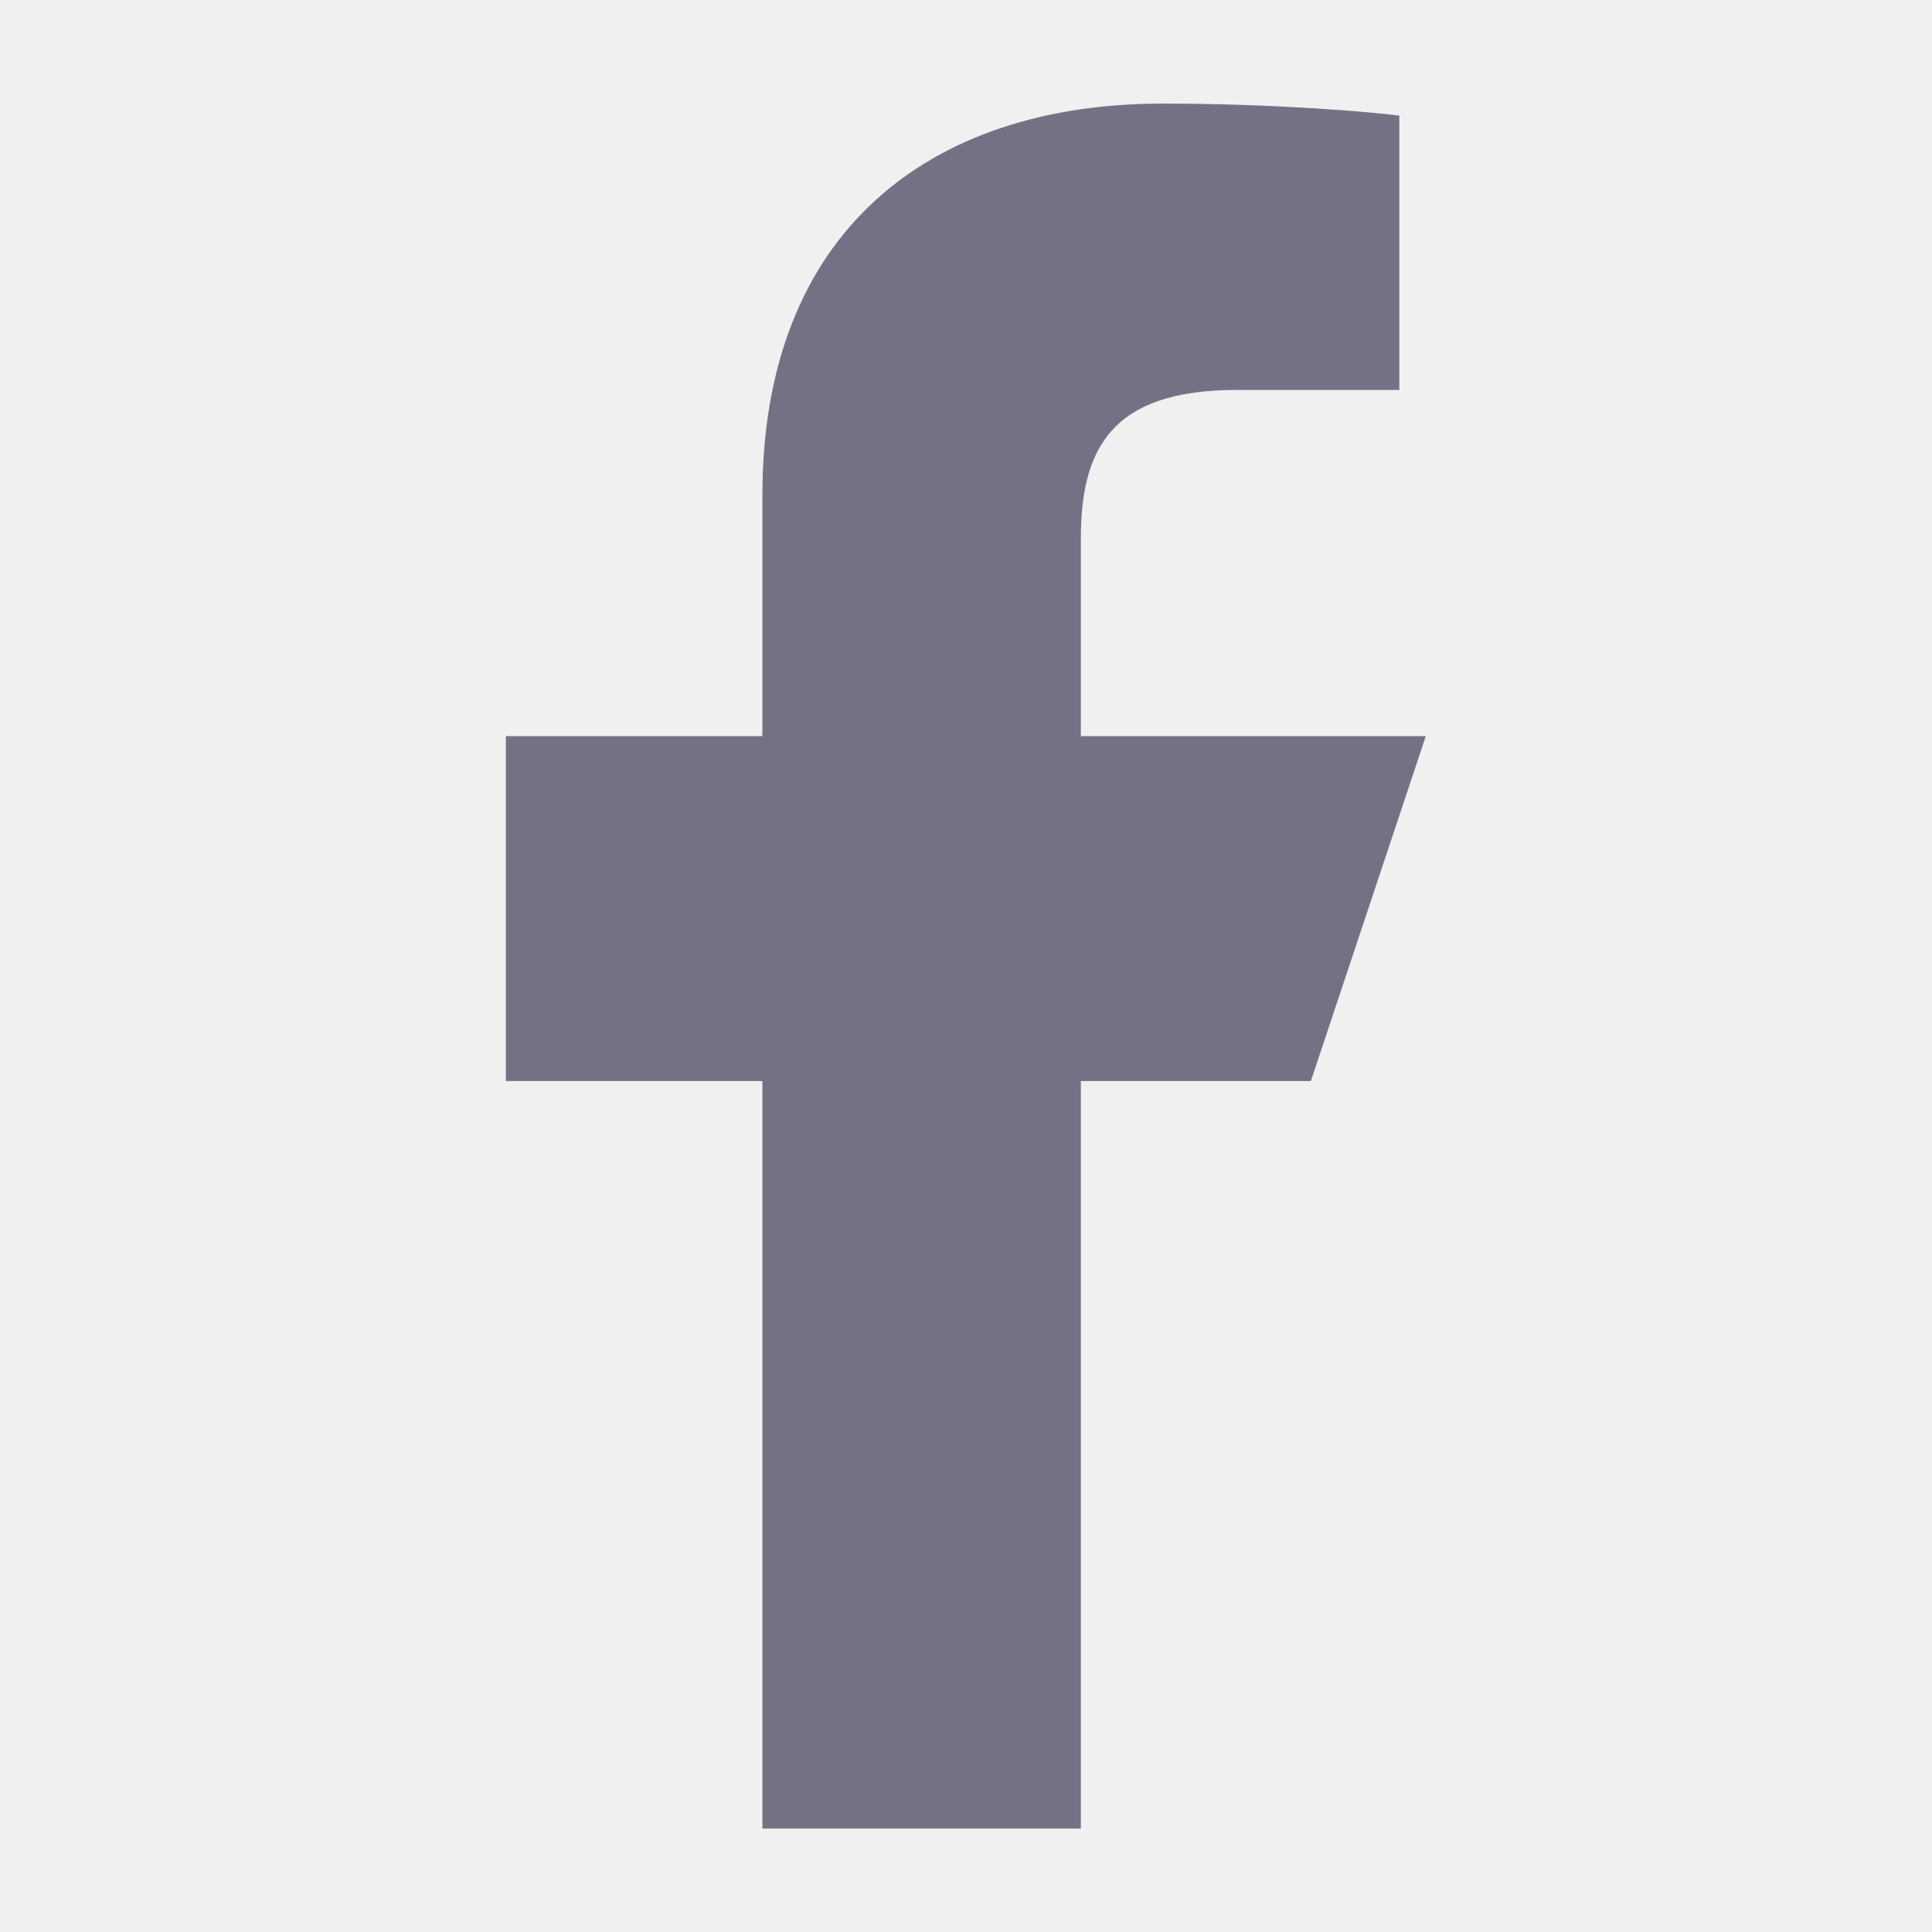
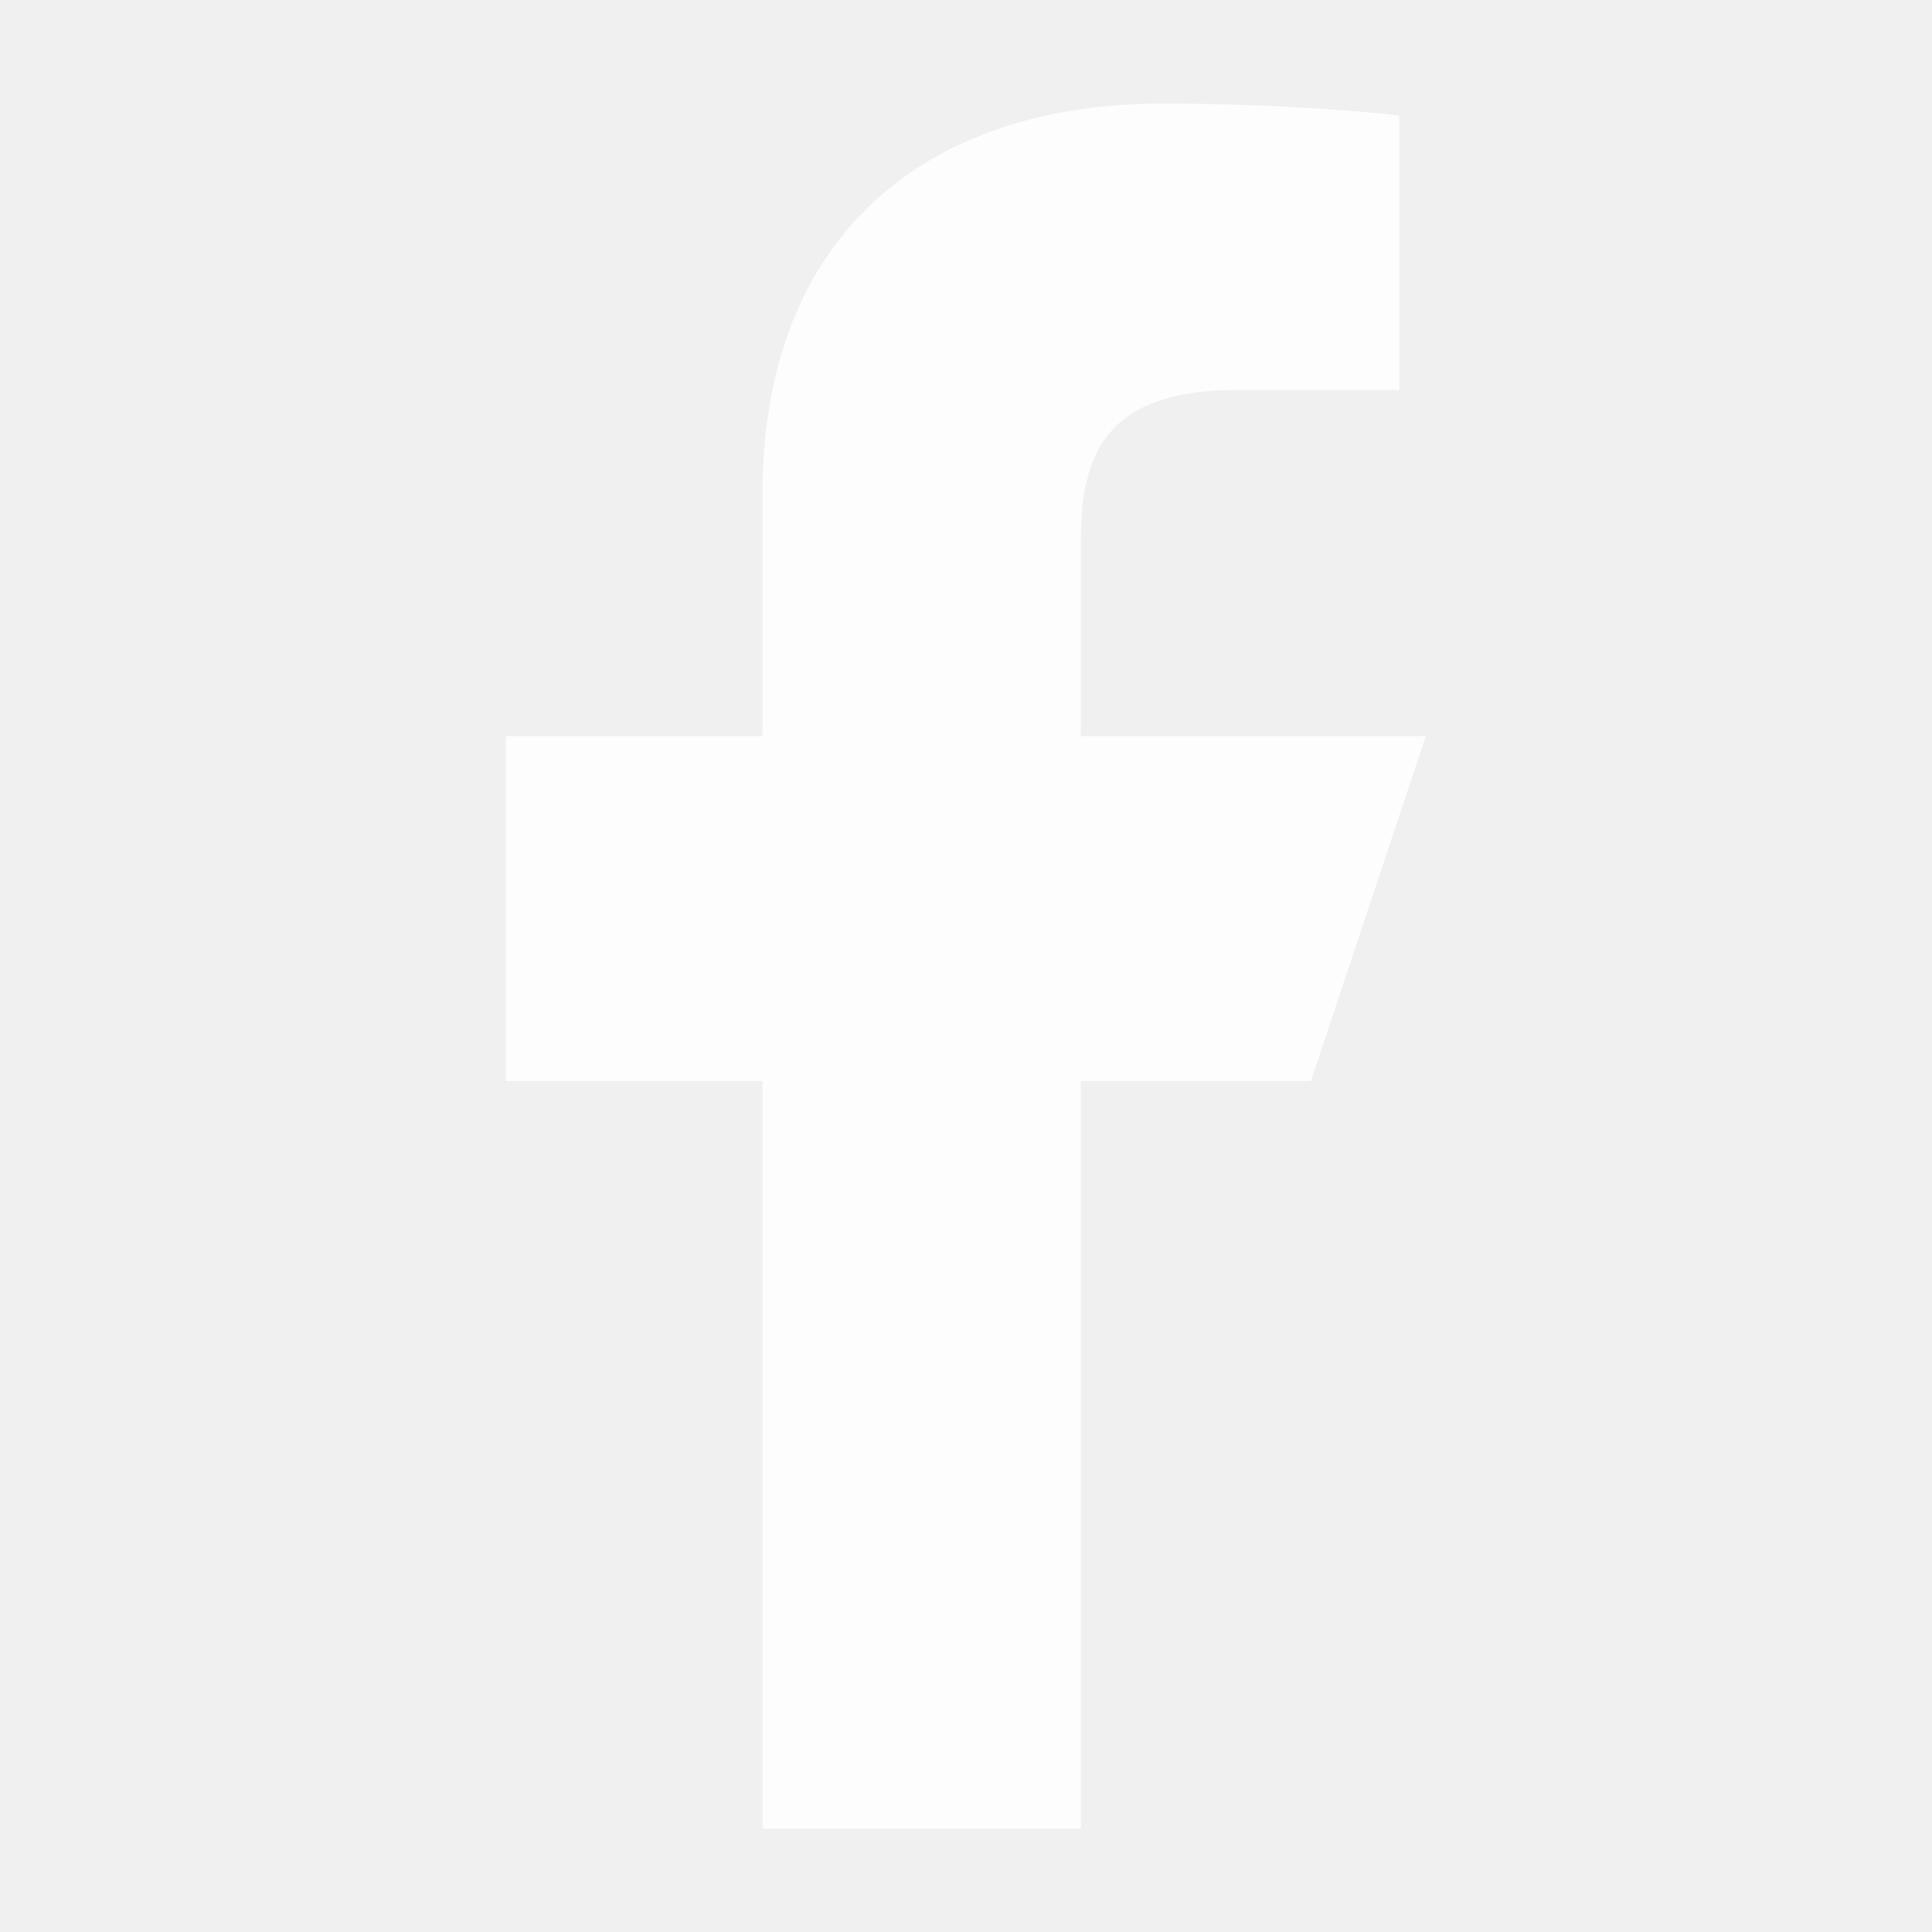
<svg xmlns="http://www.w3.org/2000/svg" width="18" height="18" viewBox="0 0 18 18" fill="none">
  <g clip-path="url(#clip0_702_32826)">
-     <path d="M7.103 17.036V10.072H4.713V6.858H7.103V4.613C7.103 2.168 8.651 0.965 10.832 0.965C11.877 0.965 12.775 1.043 13.037 1.077V3.633L11.524 3.633C10.338 3.633 10.07 4.197 10.07 5.024V6.858H13.284L12.213 10.072H10.07V17.036H7.103Z" fill="#757185" />
+     <path d="M7.103 17.036V10.072H4.713V6.858H7.103V4.613C7.103 2.168 8.651 0.965 10.832 0.965C11.877 0.965 12.775 1.043 13.037 1.077V3.633L11.524 3.633C10.338 3.633 10.07 4.197 10.07 5.024V6.858H13.284L12.213 10.072H10.07V17.036H7.103Z" fill="#fdfdfd" />
  </g>
  <defs>
    <clipPath id="clip0_702_32826">
      <rect width="17.143" height="17.143" fill="white" transform="translate(0.427734 0.428711)" />
    </clipPath>
  </defs>
</svg>
